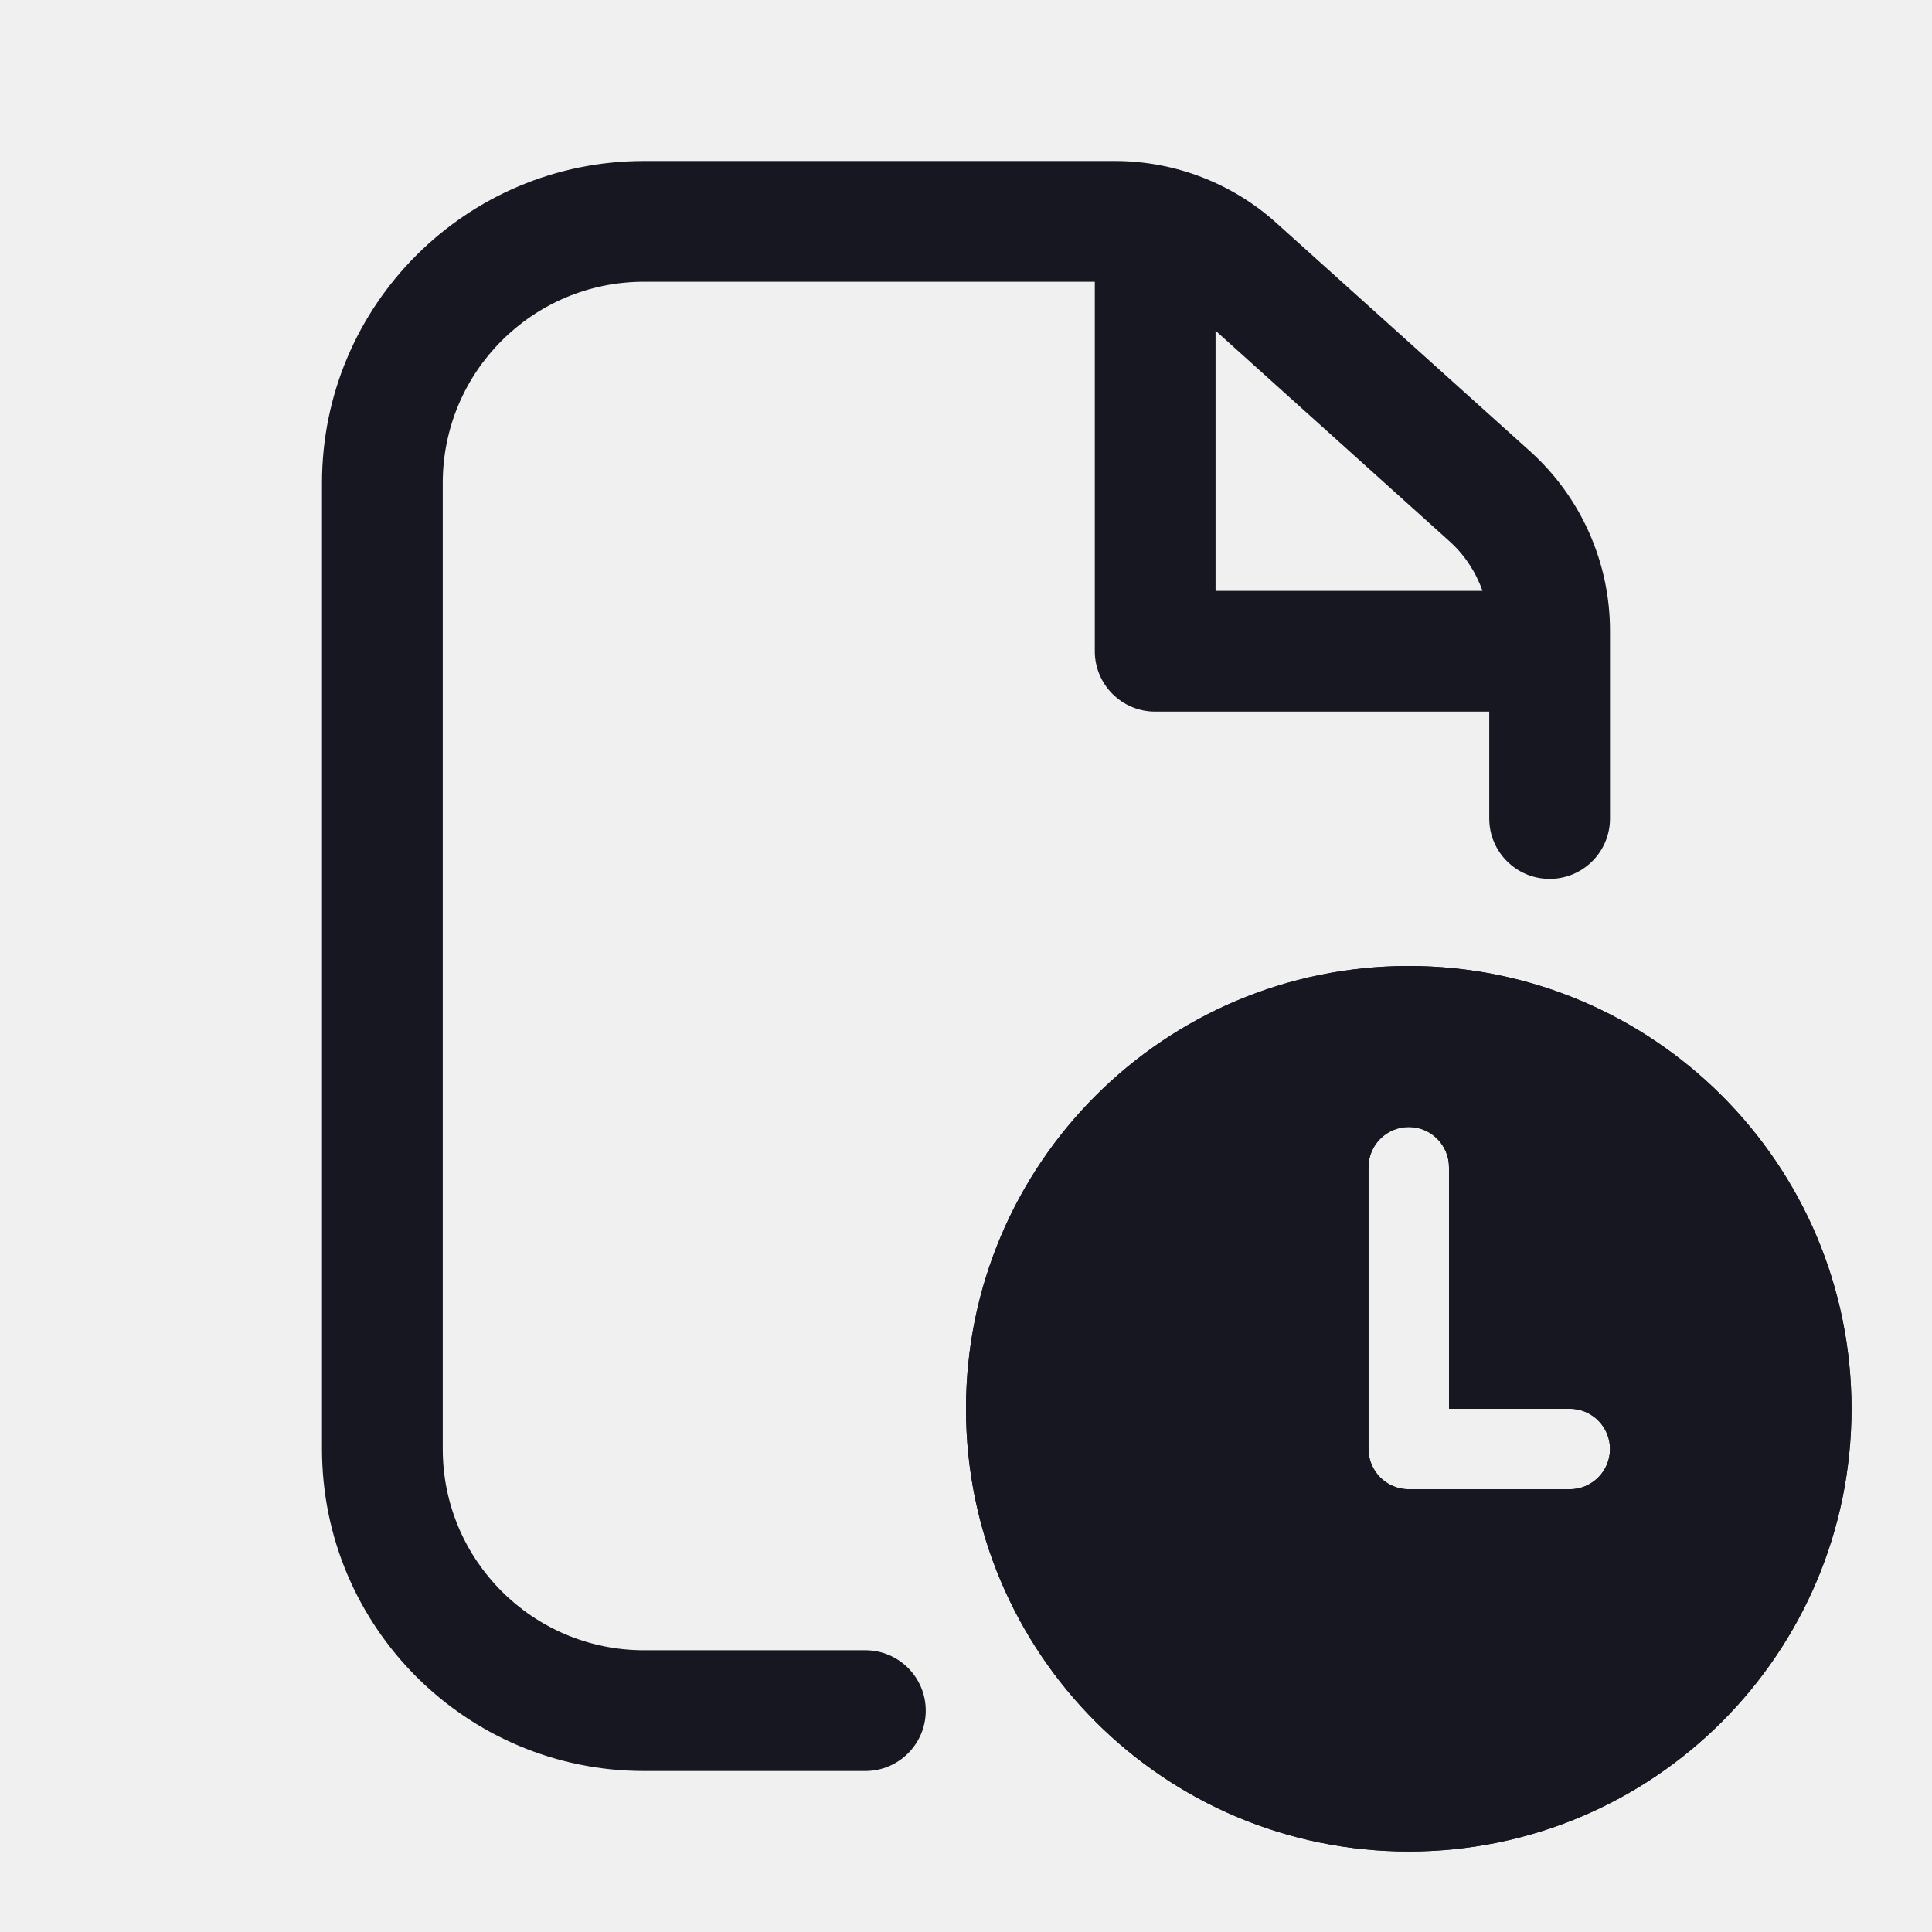
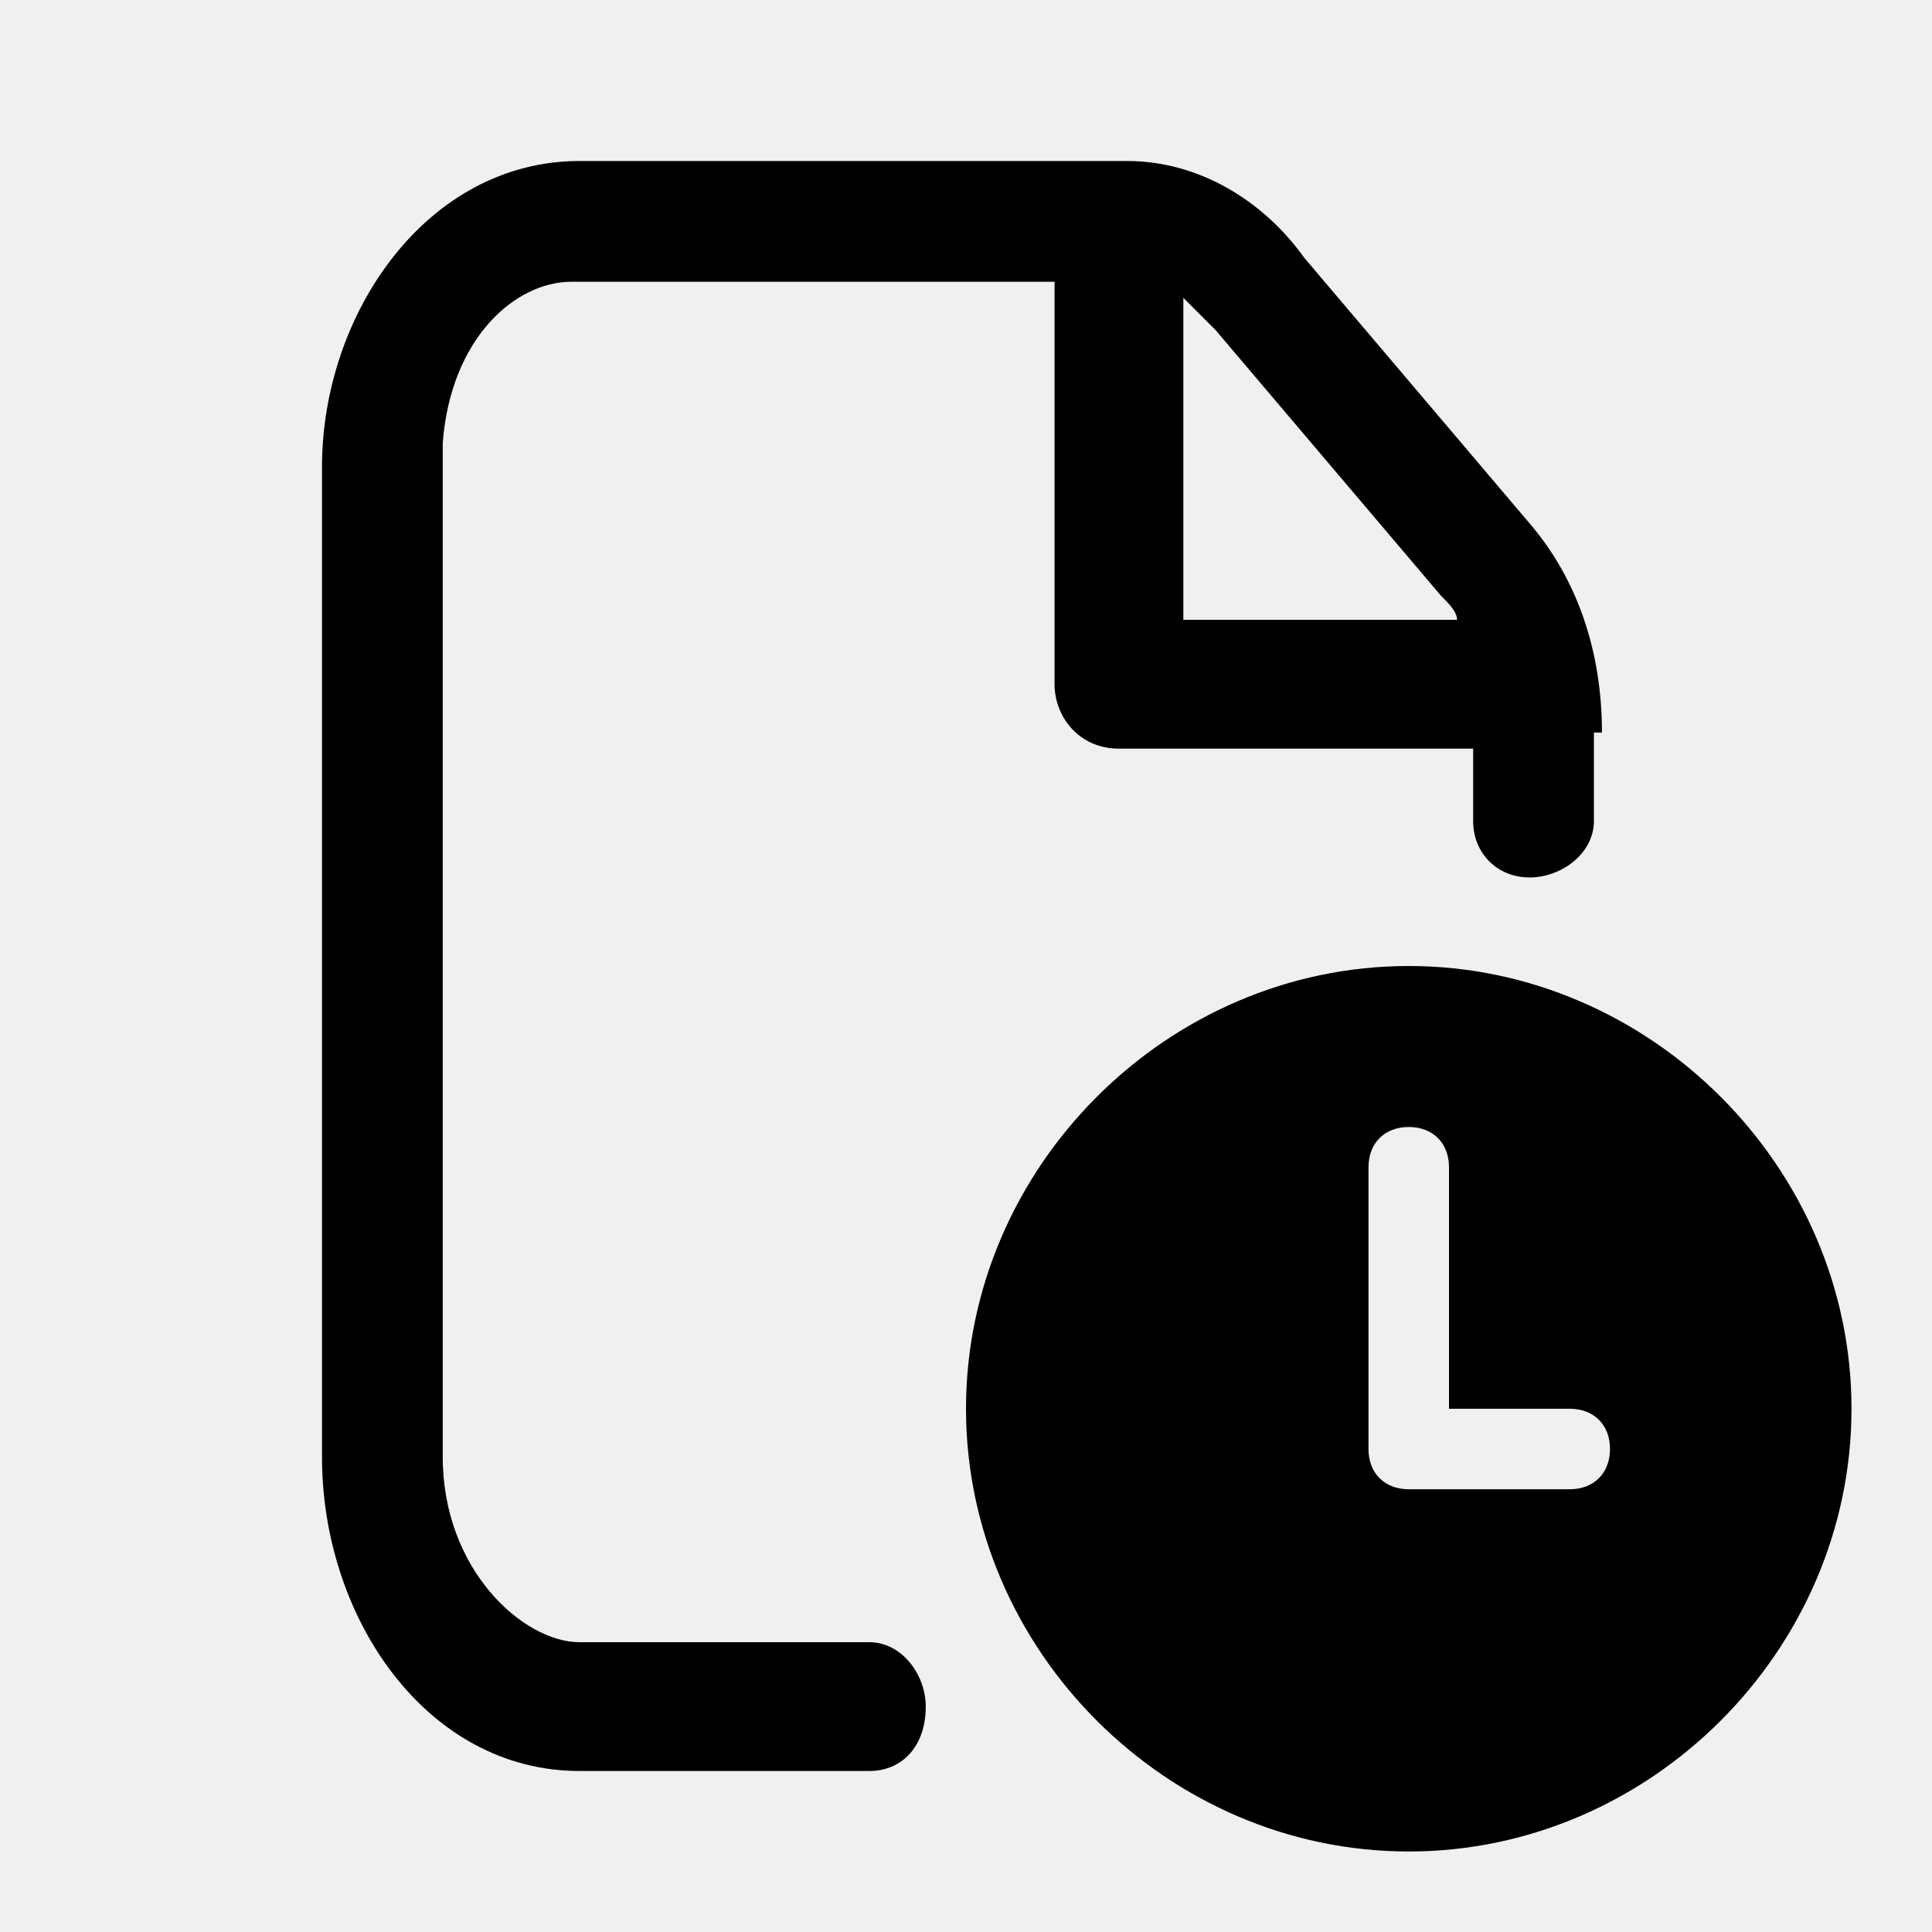
<svg xmlns="http://www.w3.org/2000/svg" width="24" height="24" viewBox="0 0 24 24" fill="none">
-   <path fill-rule="evenodd" clip-rule="evenodd" d="M5.5 18V6C5.5 4.619 6.619 3.5 8 3.5H13.6V8.09C13.6 8.504 13.936 8.84 14.35 8.84H18.5V10.168C18.5 10.582 18.836 10.918 19.25 10.918C19.664 10.918 20 10.582 20 10.168V7.836C20 6.986 19.639 6.175 19.007 5.606L15.856 2.77C15.305 2.274 14.59 2 13.849 2H8C5.791 2 4 3.791 4 6V18C4 20.209 5.791 22 8 22H10.75C11.164 22 11.5 21.664 11.5 21.25C11.5 20.836 11.164 20.5 10.75 20.5H8C6.619 20.5 5.5 19.381 5.5 18ZM18.416 7.34C18.333 7.105 18.193 6.891 18.003 6.721L15.1 4.108V7.34H18.416Z" fill="#161721" />
-   <mask id="path-2-inside-1_57_2229" fill="white">
-     <path fill-rule="evenodd" clip-rule="evenodd" d="M17.5 23C20.538 23 23 20.538 23 17.5C23 14.462 20.538 12 17.5 12C14.462 12 12 14.462 12 17.5C12 20.538 14.462 23 17.5 23ZM18 14.5C18 14.224 17.776 14 17.5 14C17.224 14 17 14.224 17 14.5V18C17 18.276 17.224 18.5 17.5 18.5H19.5C19.776 18.5 20 18.276 20 18C20 17.724 19.776 17.5 19.5 17.5H18V14.5Z" />
-   </mask>
-   <path fill-rule="evenodd" clip-rule="evenodd" d="M17.5 23C20.538 23 23 20.538 23 17.5C23 14.462 20.538 12 17.5 12C14.462 12 12 14.462 12 17.5C12 20.538 14.462 23 17.5 23ZM18 14.5C18 14.224 17.776 14 17.5 14C17.224 14 17 14.224 17 14.5V18C17 18.276 17.224 18.5 17.5 18.5H19.5C19.776 18.5 20 18.276 20 18C20 17.724 19.776 17.5 19.5 17.5H18V14.5Z" fill="#161721" />
-   <path d="M18 17.5H17V18.5H18V17.5ZM22 17.5C22 19.985 19.985 22 17.5 22V24C21.09 24 24 21.09 24 17.5H22ZM17.5 13C19.985 13 22 15.015 22 17.5H24C24 13.91 21.09 11 17.5 11V13ZM13 17.5C13 15.015 15.015 13 17.5 13V11C13.91 11 11 13.91 11 17.5H13ZM17.5 22C15.015 22 13 19.985 13 17.5H11C11 21.09 13.91 24 17.5 24V22ZM17.5 15C17.224 15 17 14.776 17 14.5H19C19 13.672 18.328 13 17.5 13V15ZM18 14.5C18 14.776 17.776 15 17.5 15V13C16.672 13 16 13.672 16 14.5H18ZM18 18V14.5H16V18H18ZM17.5 17.5C17.776 17.5 18 17.724 18 18H16C16 18.828 16.672 19.5 17.5 19.5V17.5ZM19.5 17.5H17.5V19.5H19.5V17.5ZM19 18C19 17.724 19.224 17.5 19.5 17.5V19.5C20.328 19.5 21 18.828 21 18H19ZM19.5 18.5C19.224 18.5 19 18.276 19 18H21C21 17.172 20.328 16.5 19.5 16.5V18.5ZM18 18.5H19.5V16.5H18V18.5ZM17 14.5V17.5H19V14.5H17Z" fill="#161721" mask="url(#path-2-inside-1_57_2229)" />
+   <path fill="currentColor" d="M17.5,12c-3,0-5.5,2.5-5.5,5.5s2.5,5.5,5.5,5.5s5.5-2.5,5.5-5.5S20.5,12,17.5,12z M19.5,18.5h-2     c-0.3,0-0.5-0.2-0.5-0.5v-3.5c0-0.3,0.2-0.5,0.5-0.5s0.5,0.2,0.5,0.5v3h1.5c0.3,0,0.5,0.2,0.5,0.5S19.8,18.5,19.5,18.5z" />
+   <path fill="none" d="M17.8,7.4l-2.8-3.3C15,4,14.8,3.8,14.7,3.8v4h3.4C18,7.6,17.9,7.5,17.8,7.4z" />
+   <path fill="currentColor" d="M19.9,9.1c0-1-0.3-1.9-0.9-2.6l-2.8-3.3C15.7,2.5,14.9,2,14,2H7.2C5.3,2,4,3.9,4,5.8v12.3C4,20.1,5.3,22,7.2,22     h3.6c0.4,0,0.7-0.3,0.7-0.8l0,0c0-0.4-0.3-0.8-0.7-0.8H7.2c-0.7,0-1.7-0.9-1.7-2.3V5.8c0-0.1,0-0.2,0-0.3c0.1-1.3,0.9-2,1.6-2h6v5     c0,0.4,0.3,0.8,0.8,0.8h4.4v0.9c0,0.4,0.3,0.7,0.7,0.7h0c0.4,0,0.8-0.3,0.8-0.7V9.1z M14.7,7.7v-4C14.8,3.8,15,4,15.1,4.1l2.8,3.3     c0.1,0.1,0.2,0.2,0.2,0.3H14.7z" />
</svg>
